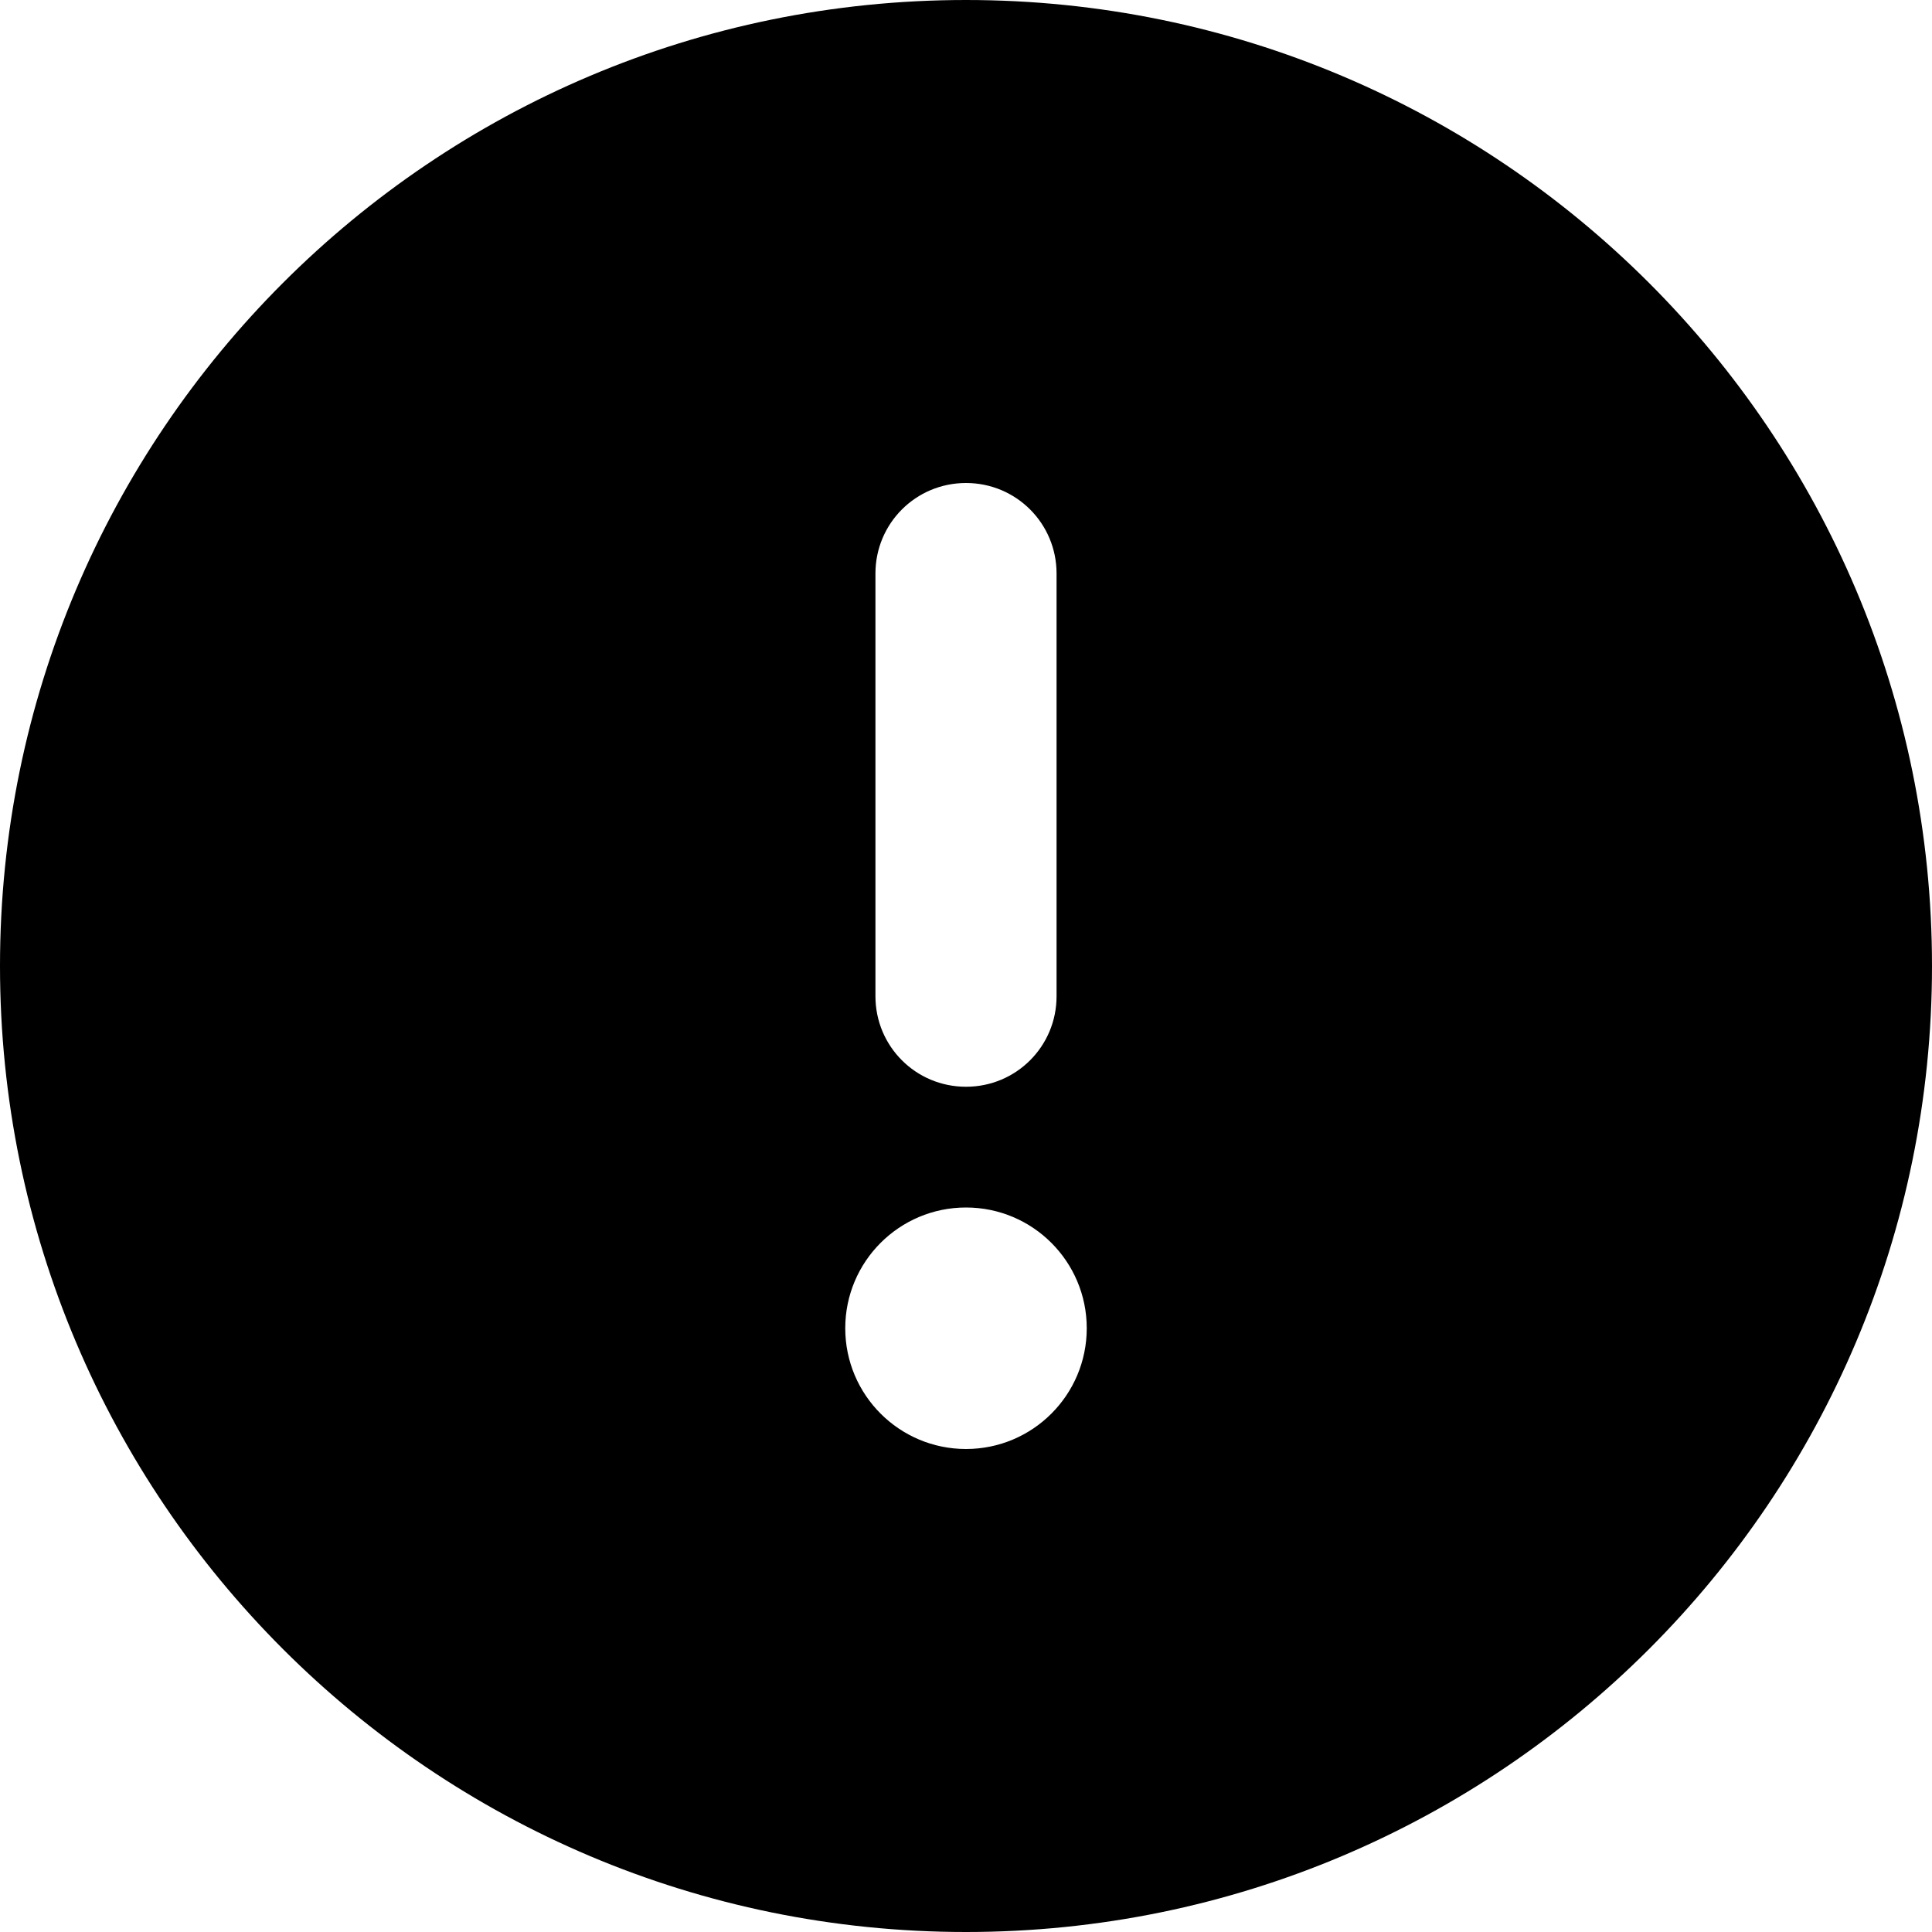
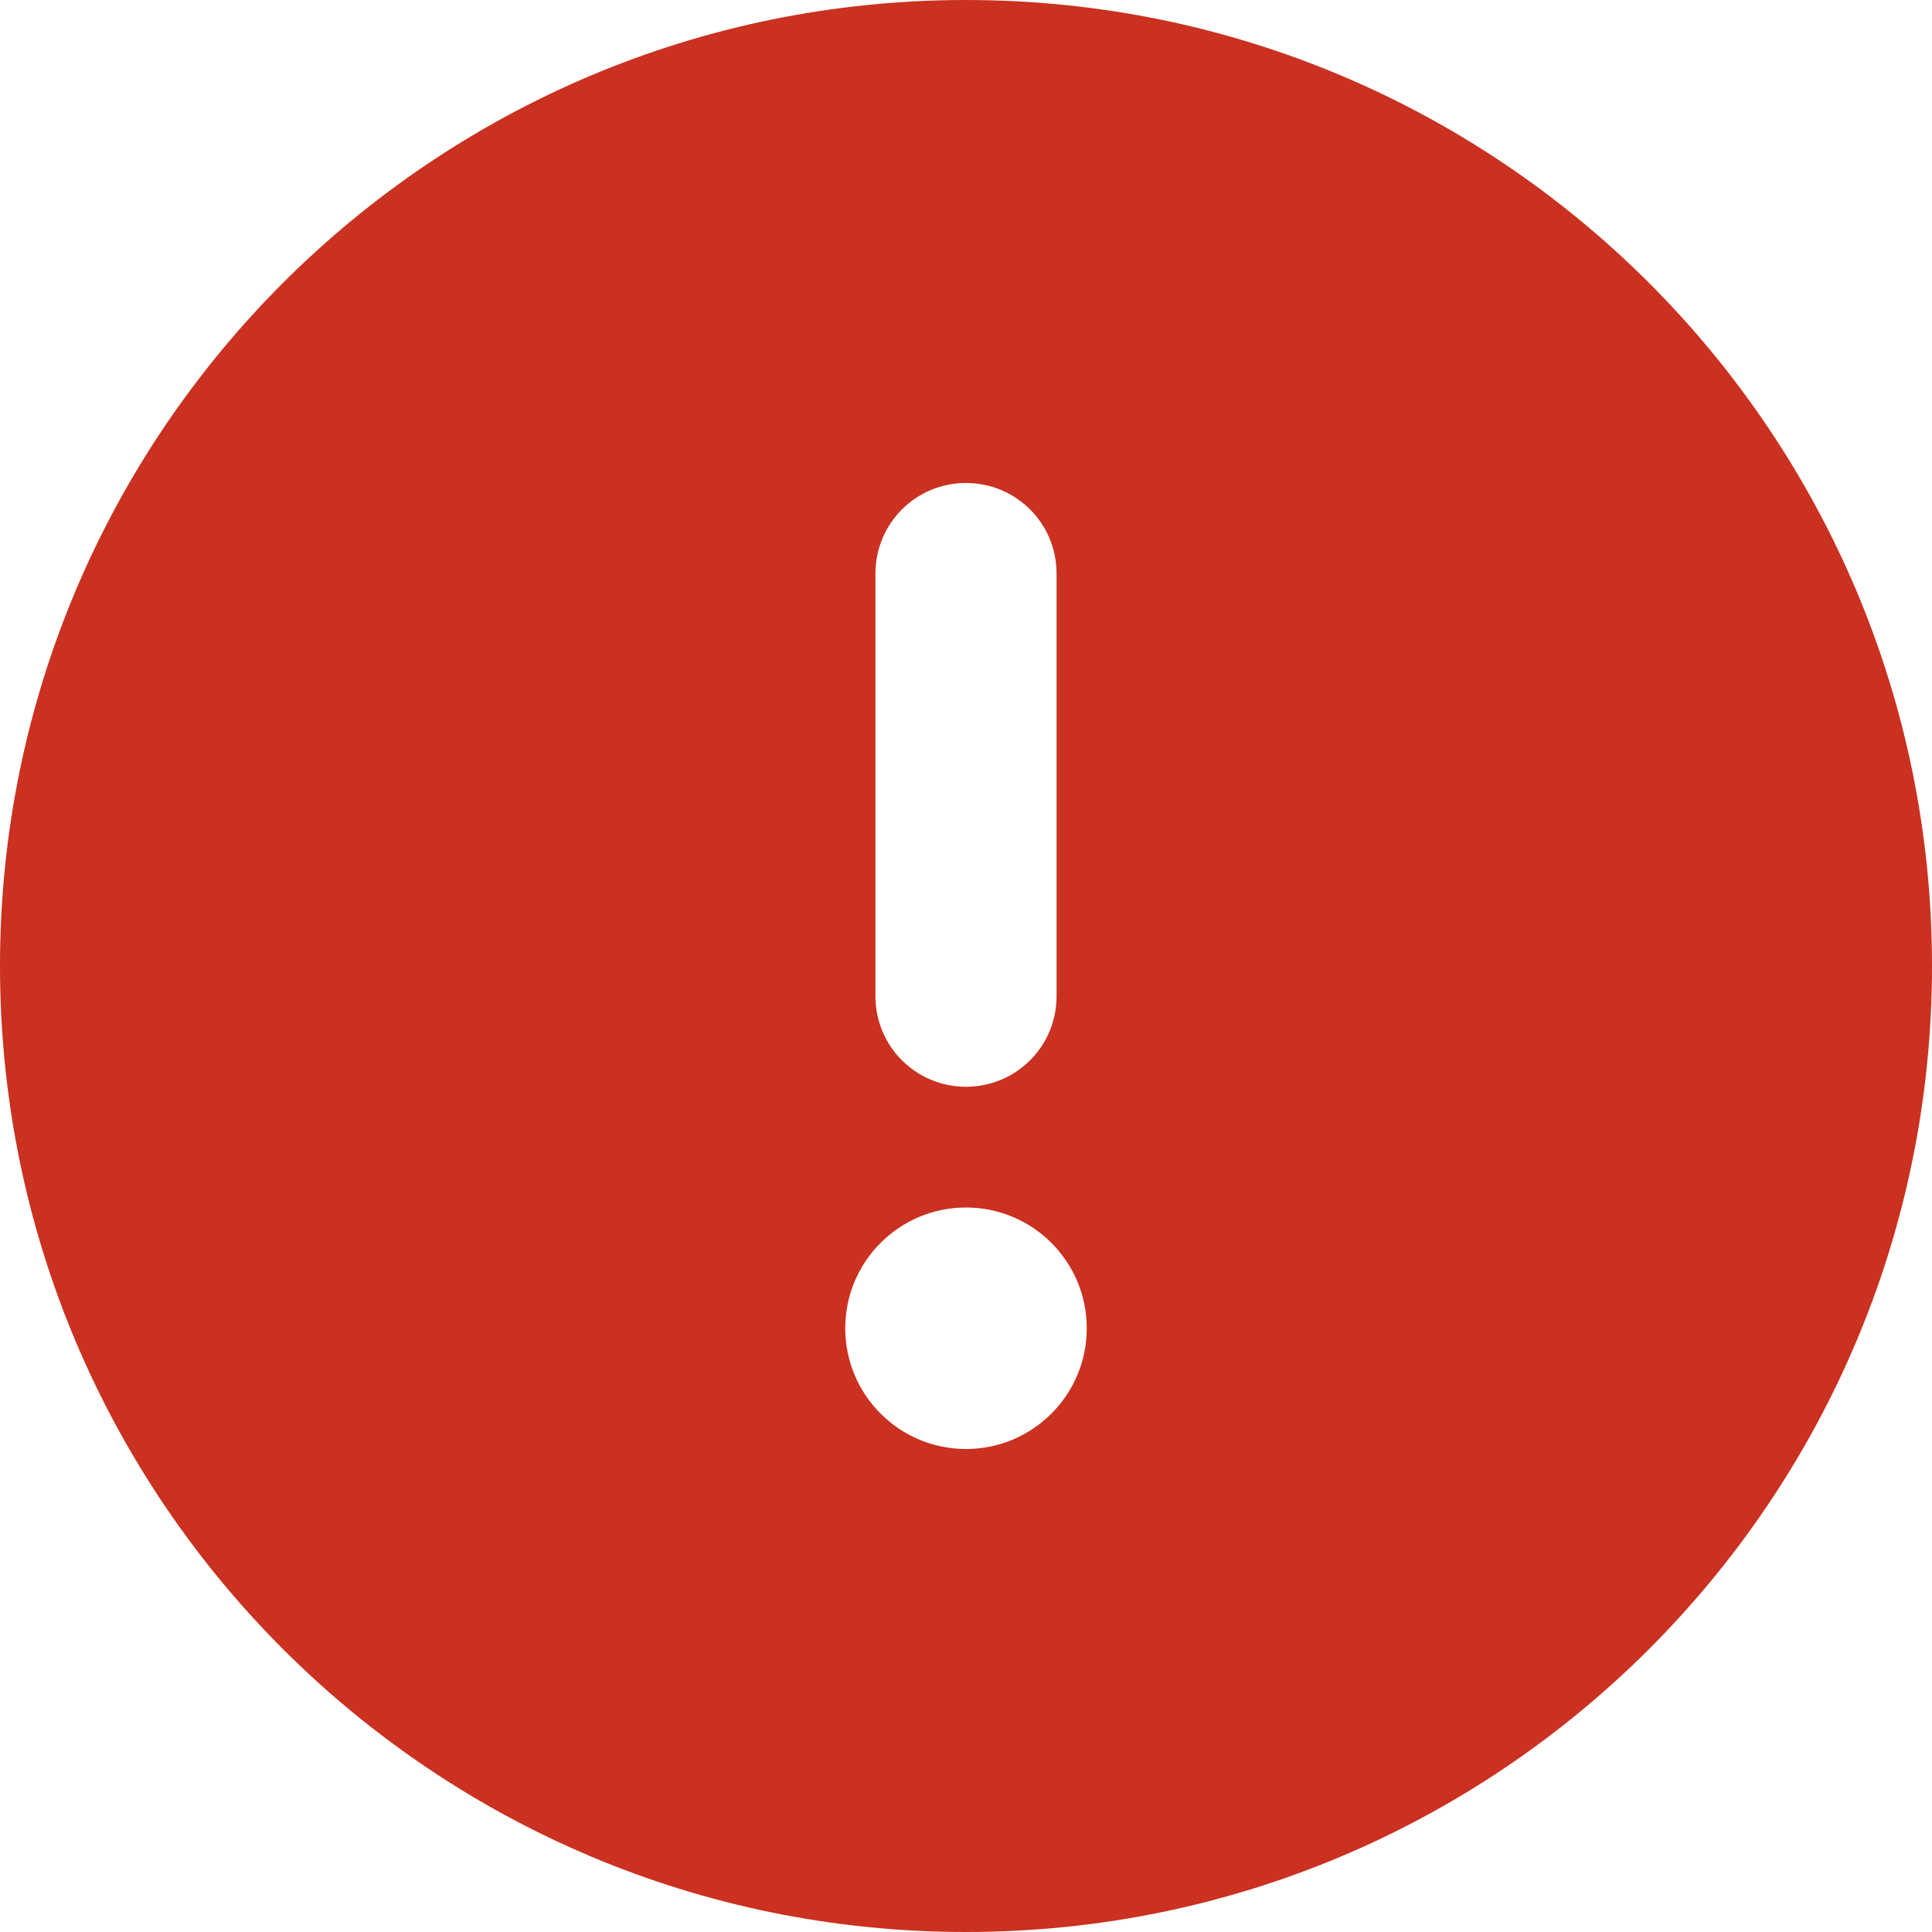
- <svg xmlns="http://www.w3.org/2000/svg" height="1em" viewBox="0 0 512 512" preserveAspectRatio="xMinYMid meet">
-   <path d="M256 512A256 256 0 1 0 256 0a256 256 0 1 0 0 512zm0-384c13.3 0 24 10.7 24 24V264c0 13.3-10.7 24-24 24s-24-10.7-24-24V152c0-13.3 10.7-24 24-24zM224 352a32 32 0 1 1 64 0 32 32 0 1 1 -64 0z" />
+ <svg xmlns="http://www.w3.org/2000/svg" viewBox="0 0 512 512" preserveAspectRatio="xMinYMid meet">
+   <path fill="#ca3120" d="M256 512A256 256 0 1 0 256 0a256 256 0 1 0 0 512zm0-384c13.3 0 24 10.7 24 24V264c0 13.3-10.7 24-24 24s-24-10.7-24-24V152c0-13.3 10.7-24 24-24zM224 352a32 32 0 1 1 64 0 32 32 0 1 1 -64 0z" />
</svg>
